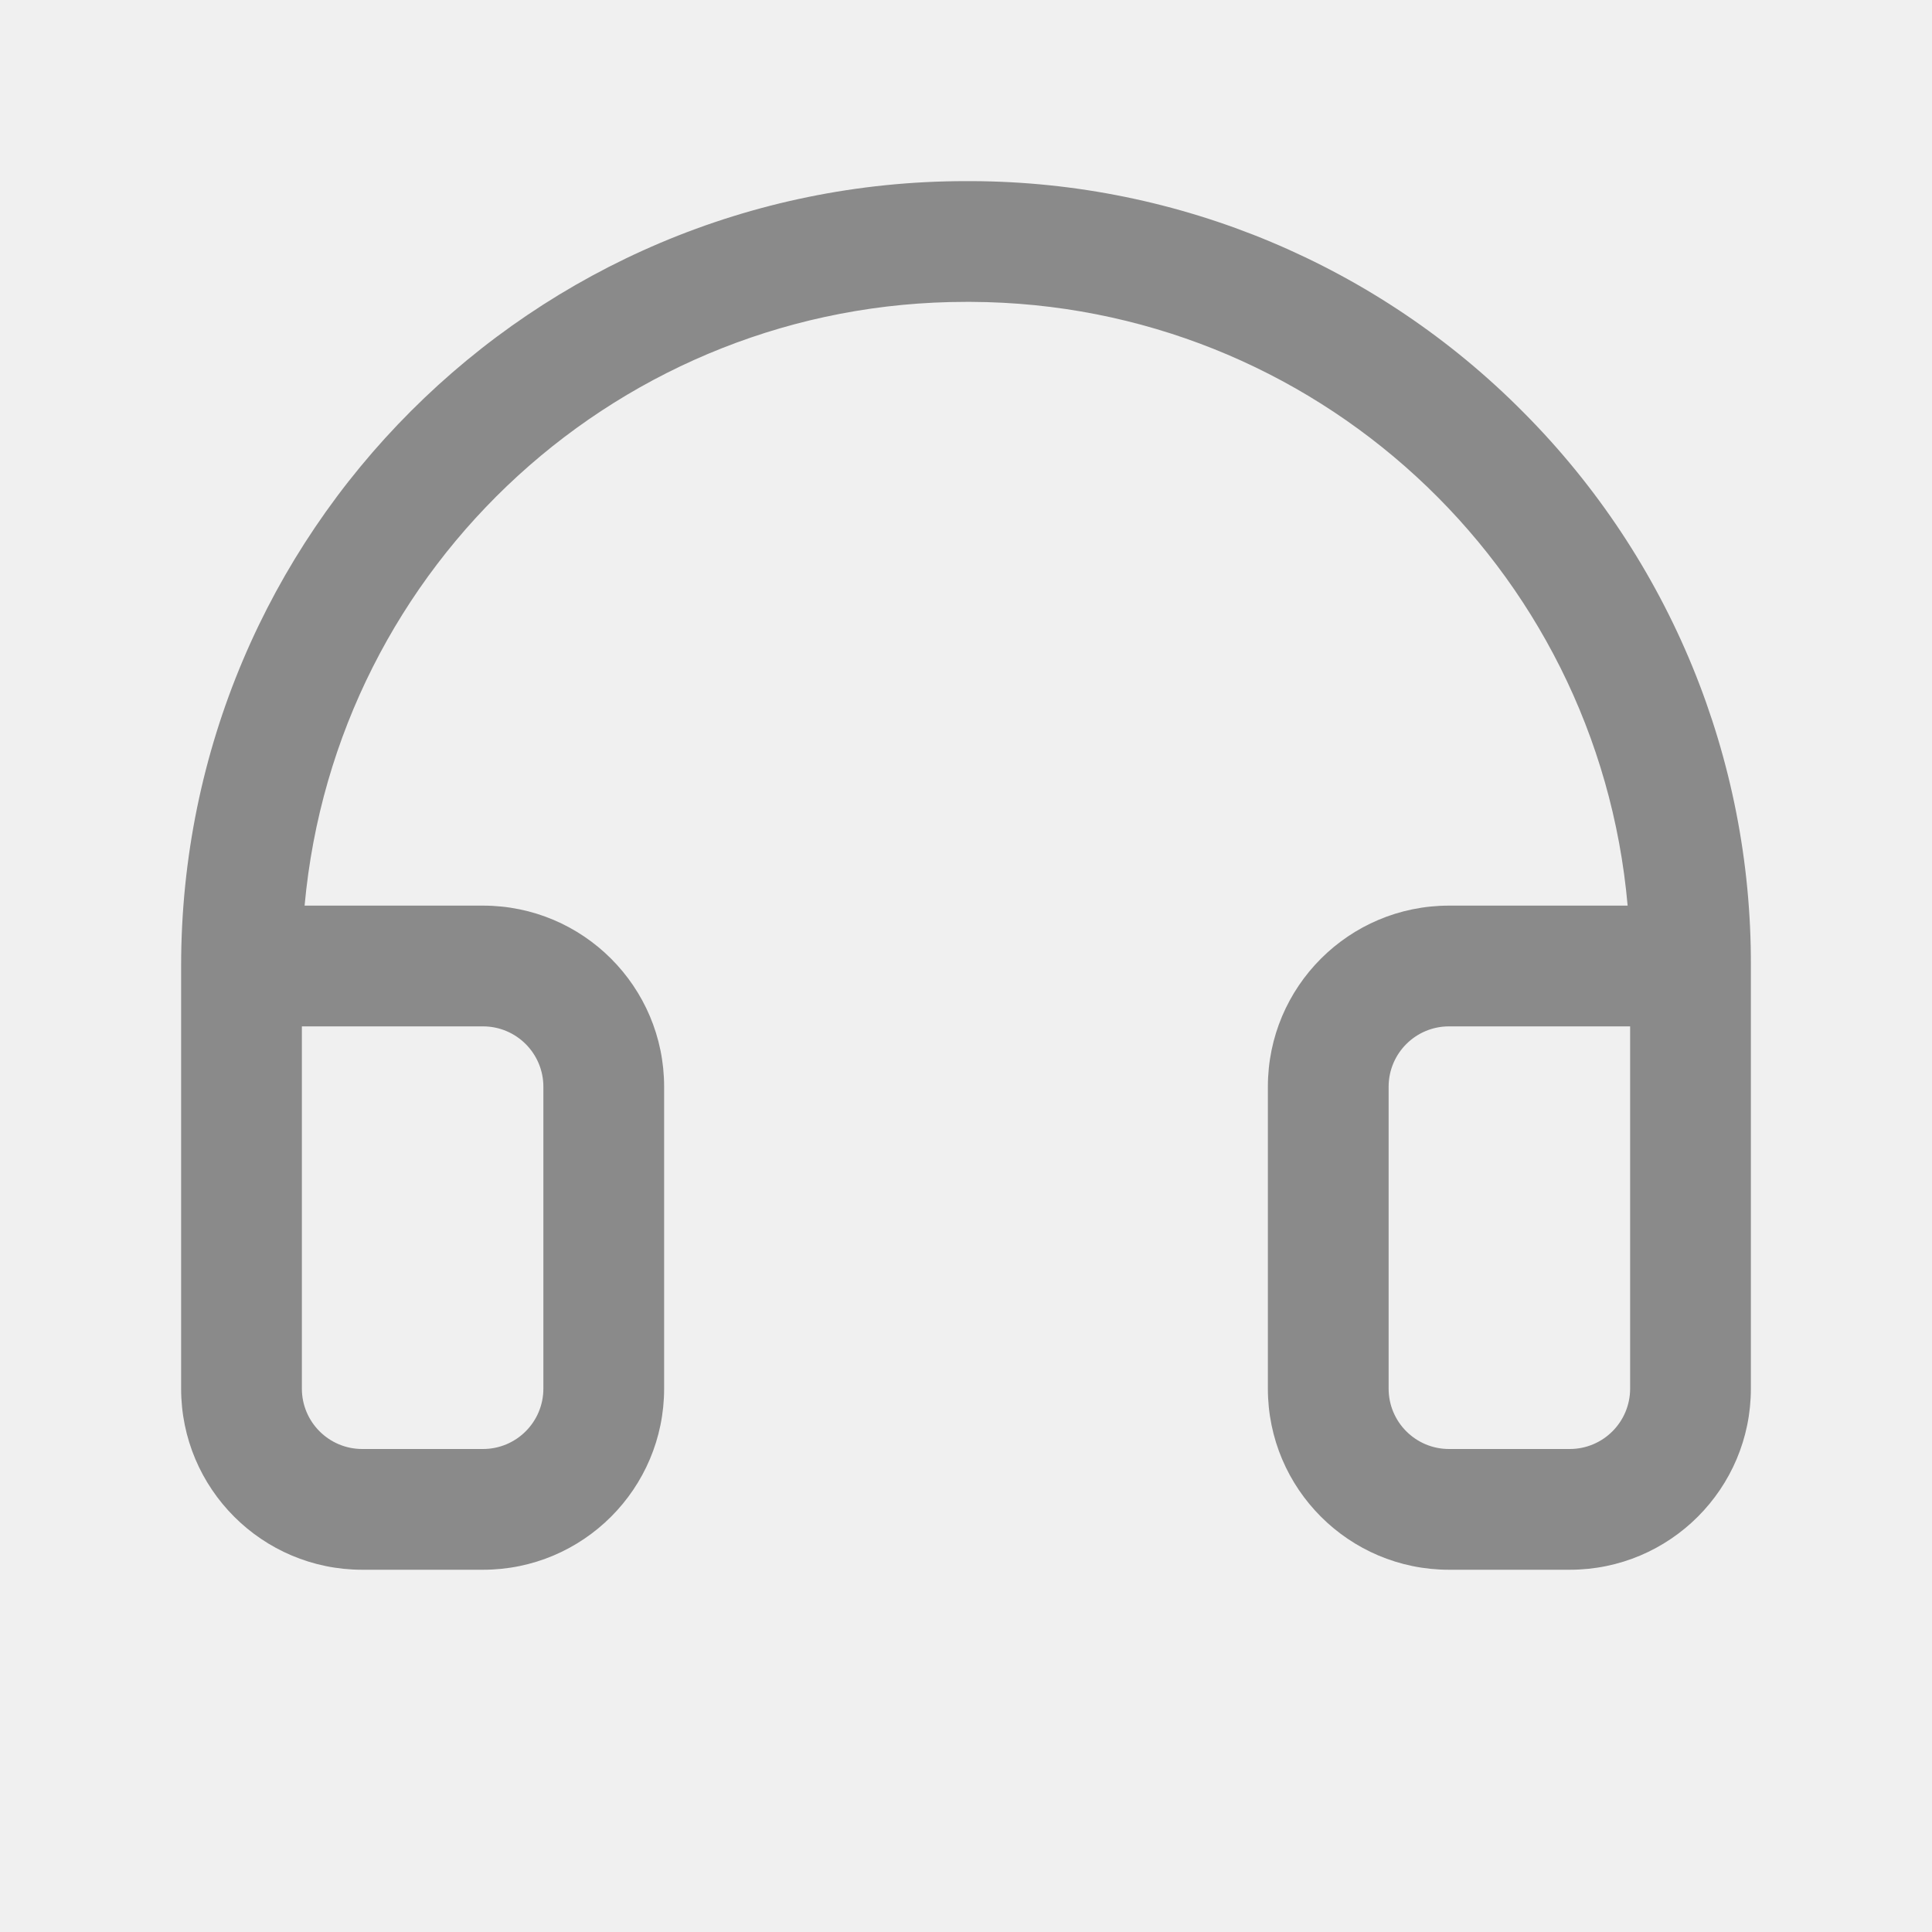
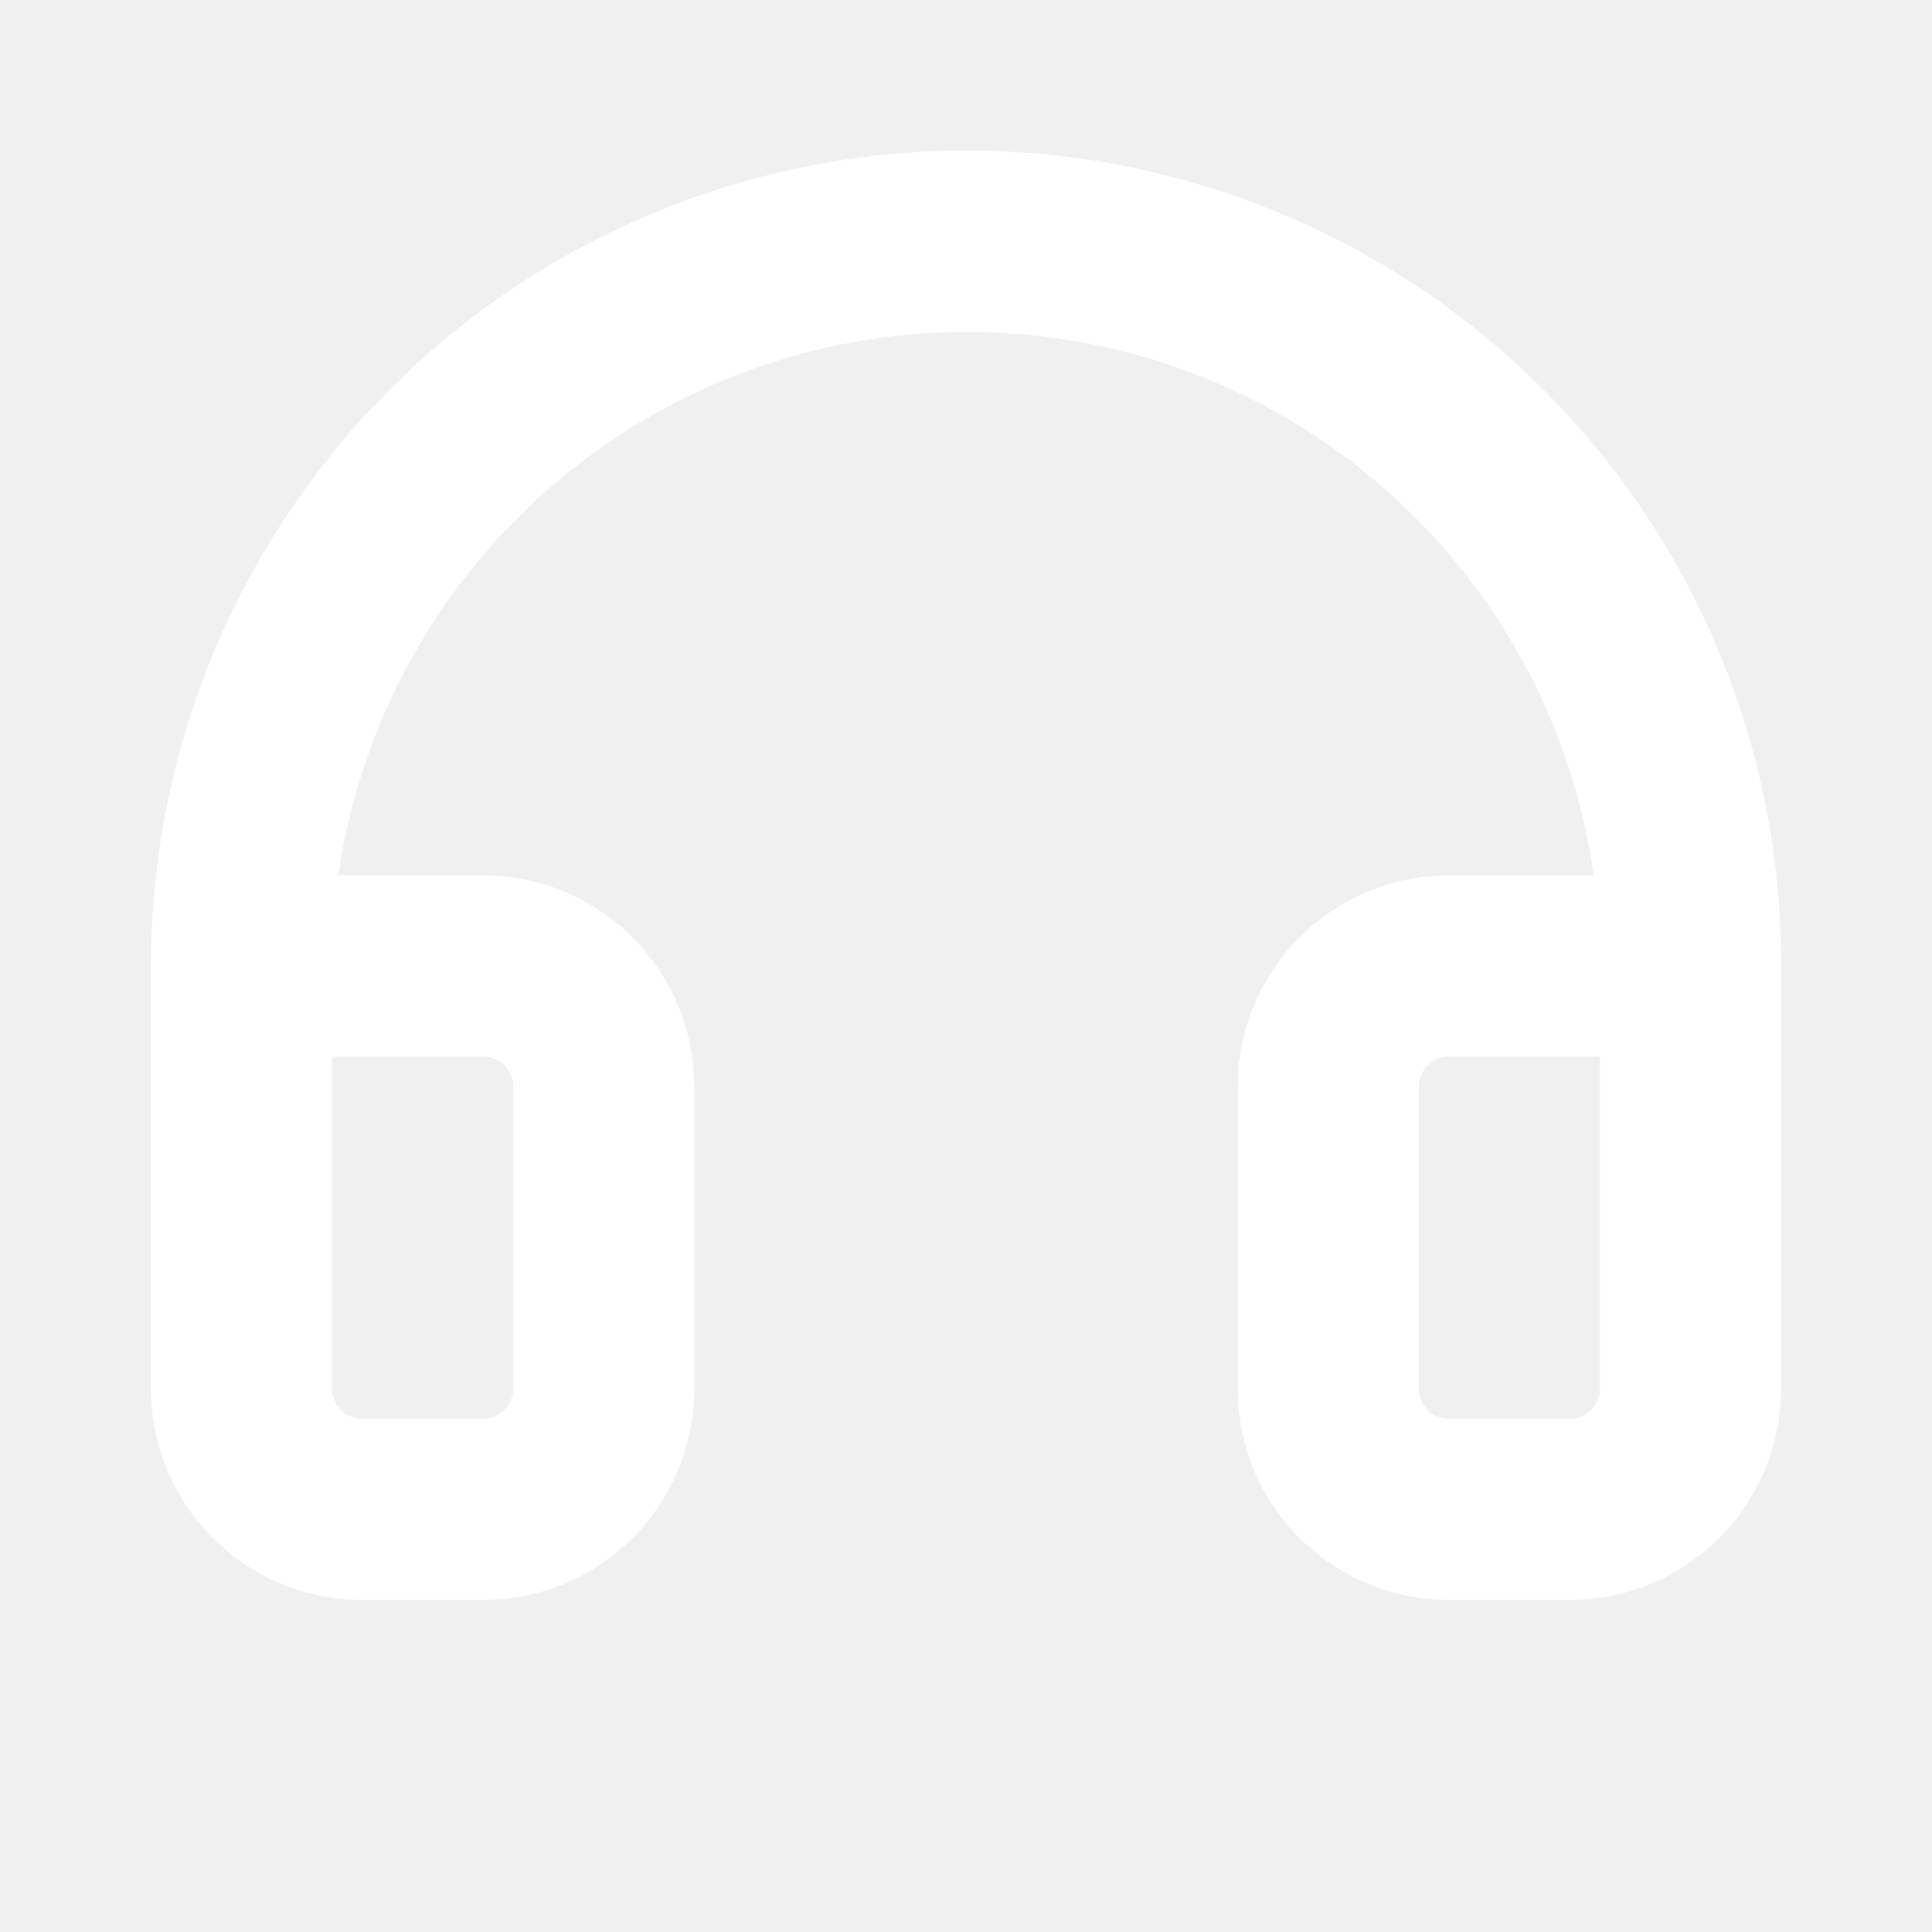
- <svg xmlns="http://www.w3.org/2000/svg" viewBox="0 0 256 256" fill="#8a8a8a">
-   <path d="M201.89,54.66A103.43,103.43,0,0,0,128.79,24H128A104,104,0,0,0,24,128v56a24,24,0,0,0,24,24H64a24,24,0,0,0,24-24V144a24,24,0,0,0-24-24H40.36A88,88,0,0,1,128,40h.67a87.71,87.71,0,0,1,87,80H192a24,24,0,0,0-24,24v40a24,24,0,0,0,24,24h16a24,24,0,0,0,24-24V128A103.41,103.41,0,0,0,201.89,54.66ZM64,136a8,8,0,0,1,8,8v40a8,8,0,0,1-8,8H48a8,8,0,0,1-8-8V136Zm152,48a8,8,0,0,1-8,8H192a8,8,0,0,1-8-8V144a8,8,0,0,1,8-8h24Z" />
+ <svg xmlns="http://www.w3.org/2000/svg" viewBox="0 0 256 256" fill="#ffffff">
+   <path d="M204.73,51.85A108.07,108.07,0,0,0,20,128v56a28,28,0,0,0,28,28H64a28,28,0,0,0,28-28V144a28,28,0,0,0-28-28H44.84A84.05,84.05,0,0,1,128,44h.64a83.7,83.7,0,0,1,82.52,72H192a28,28,0,0,0-28,28v40a28,28,0,0,0,28,28h16a28,28,0,0,0,28-28V128A107.34,107.34,0,0,0,204.73,51.85ZM64,140a4,4,0,0,1,4,4v40a4,4,0,0,1-4,4H48a4,4,0,0,1-4-4V140Zm148,44a4,4,0,0,1-4,4H192a4,4,0,0,1-4-4V144a4,4,0,0,1,4-4h20Z" />
</svg>
